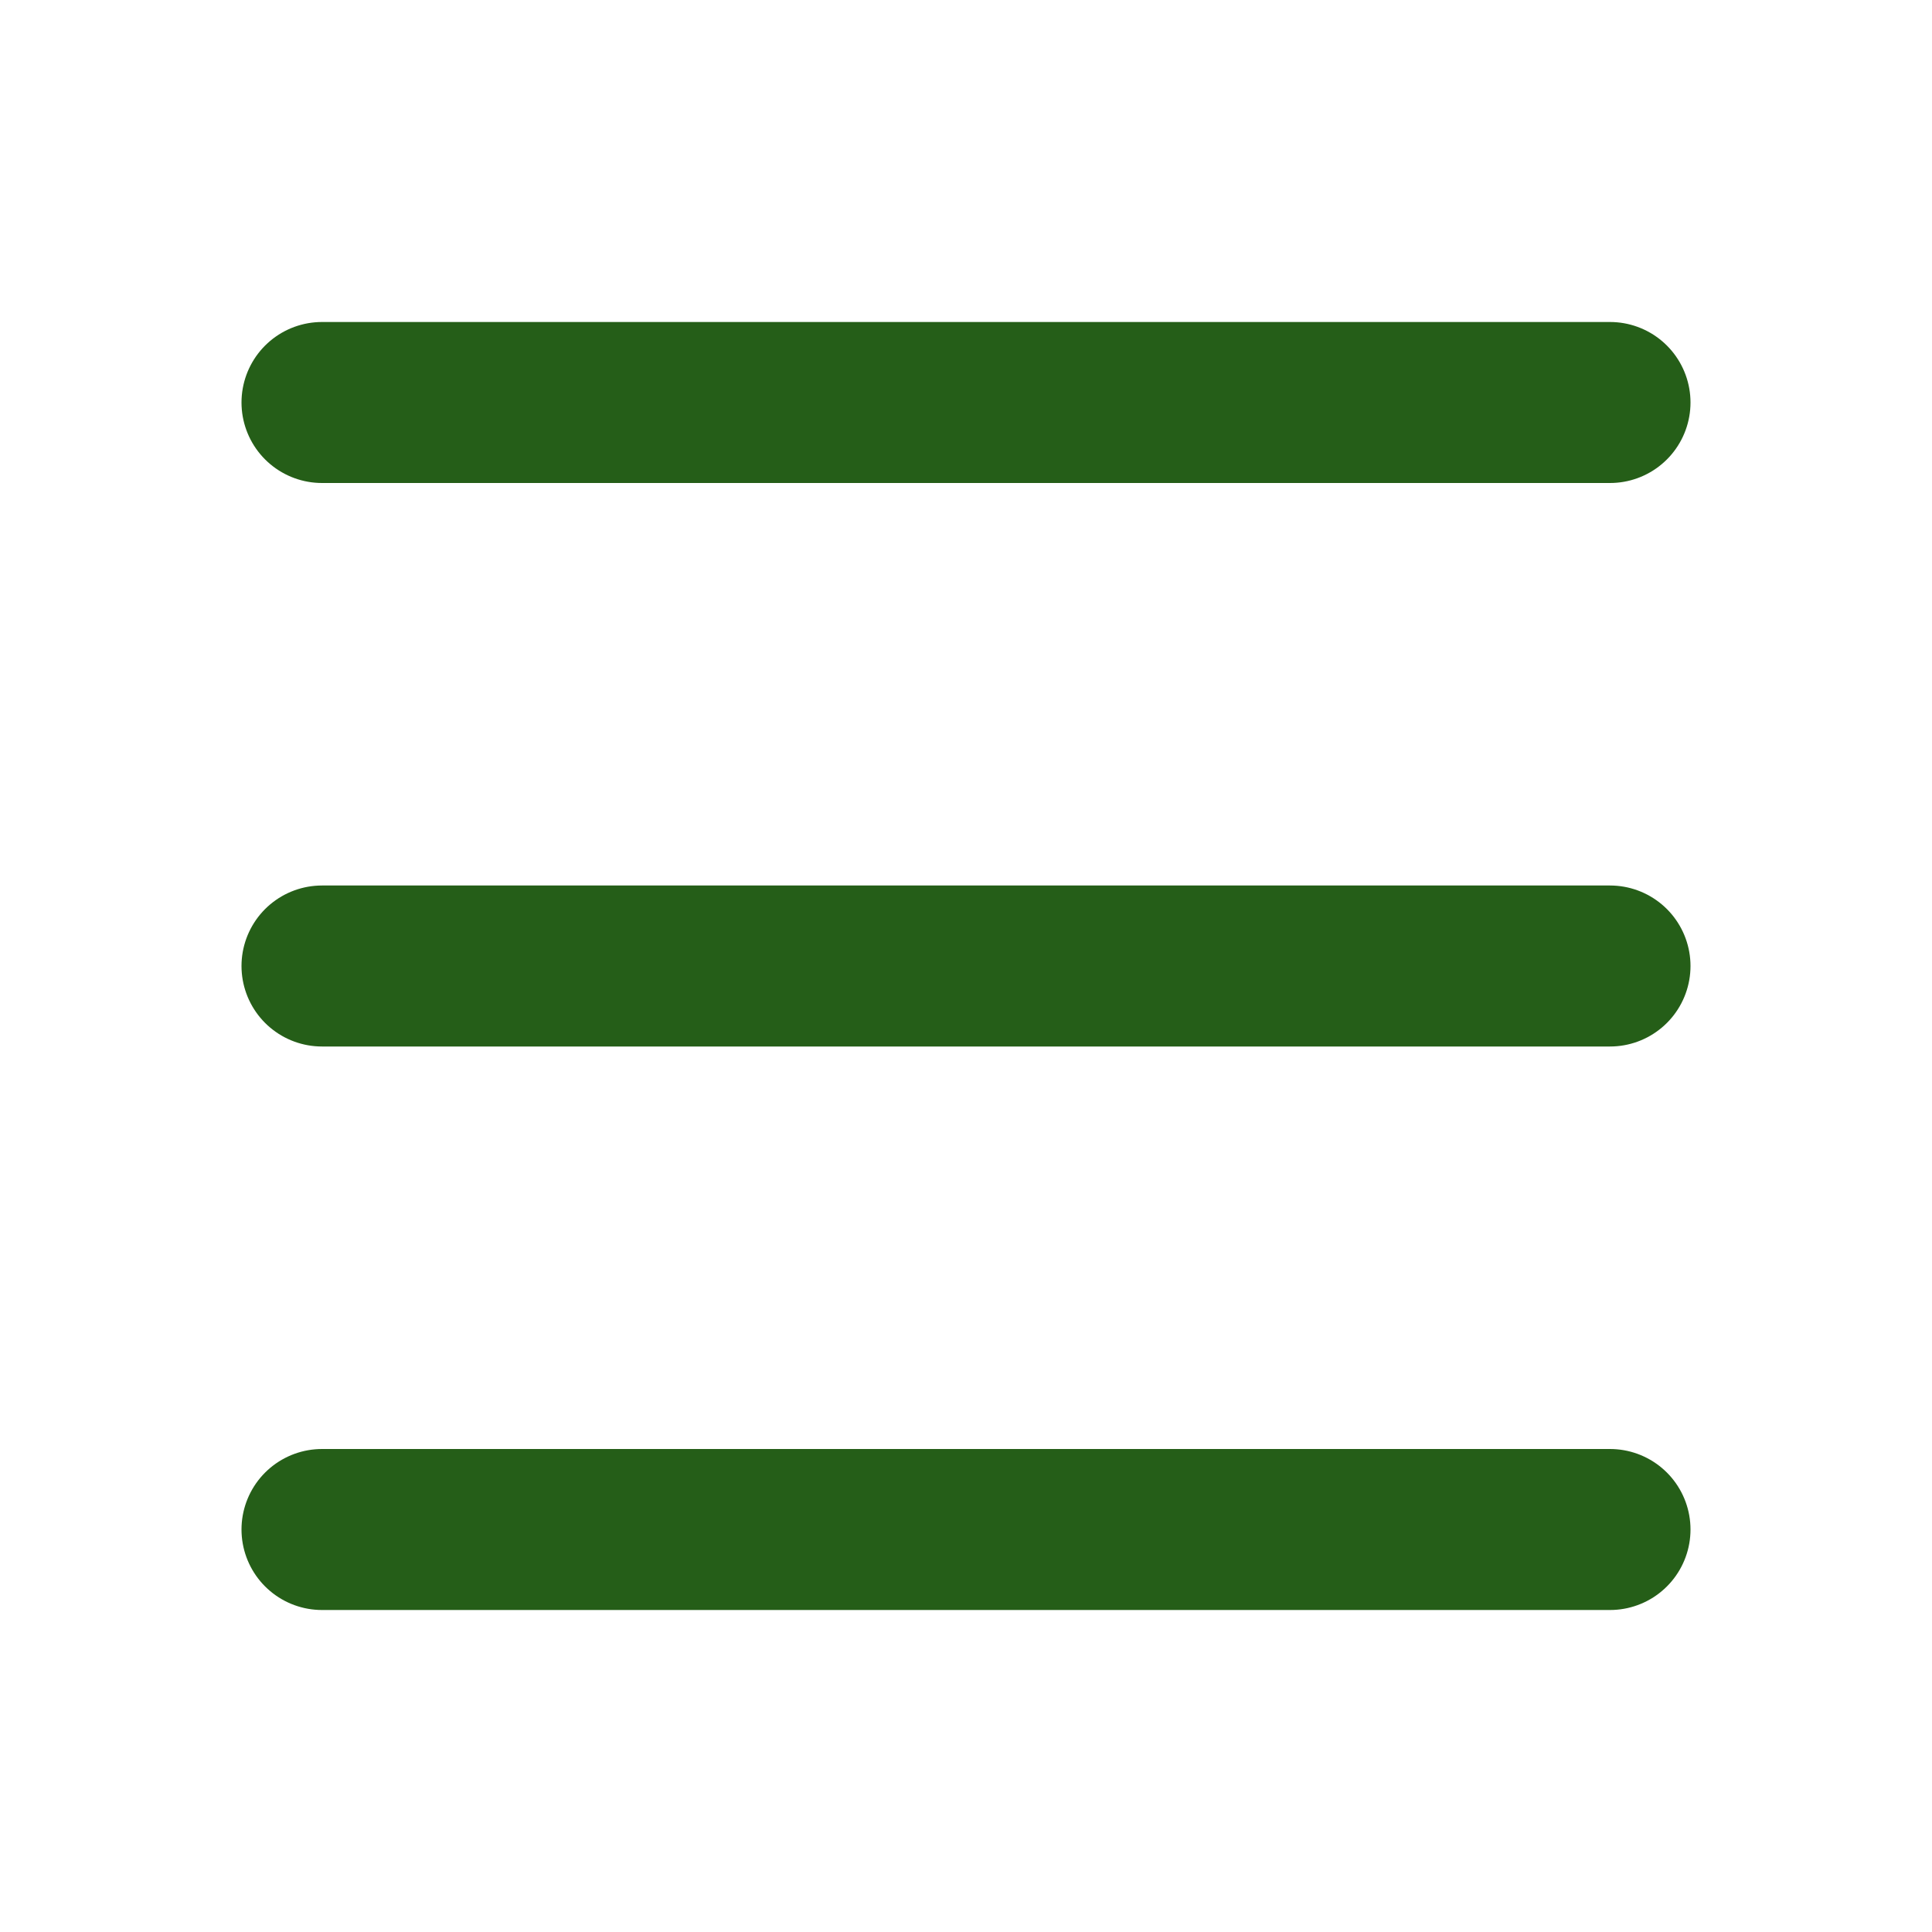
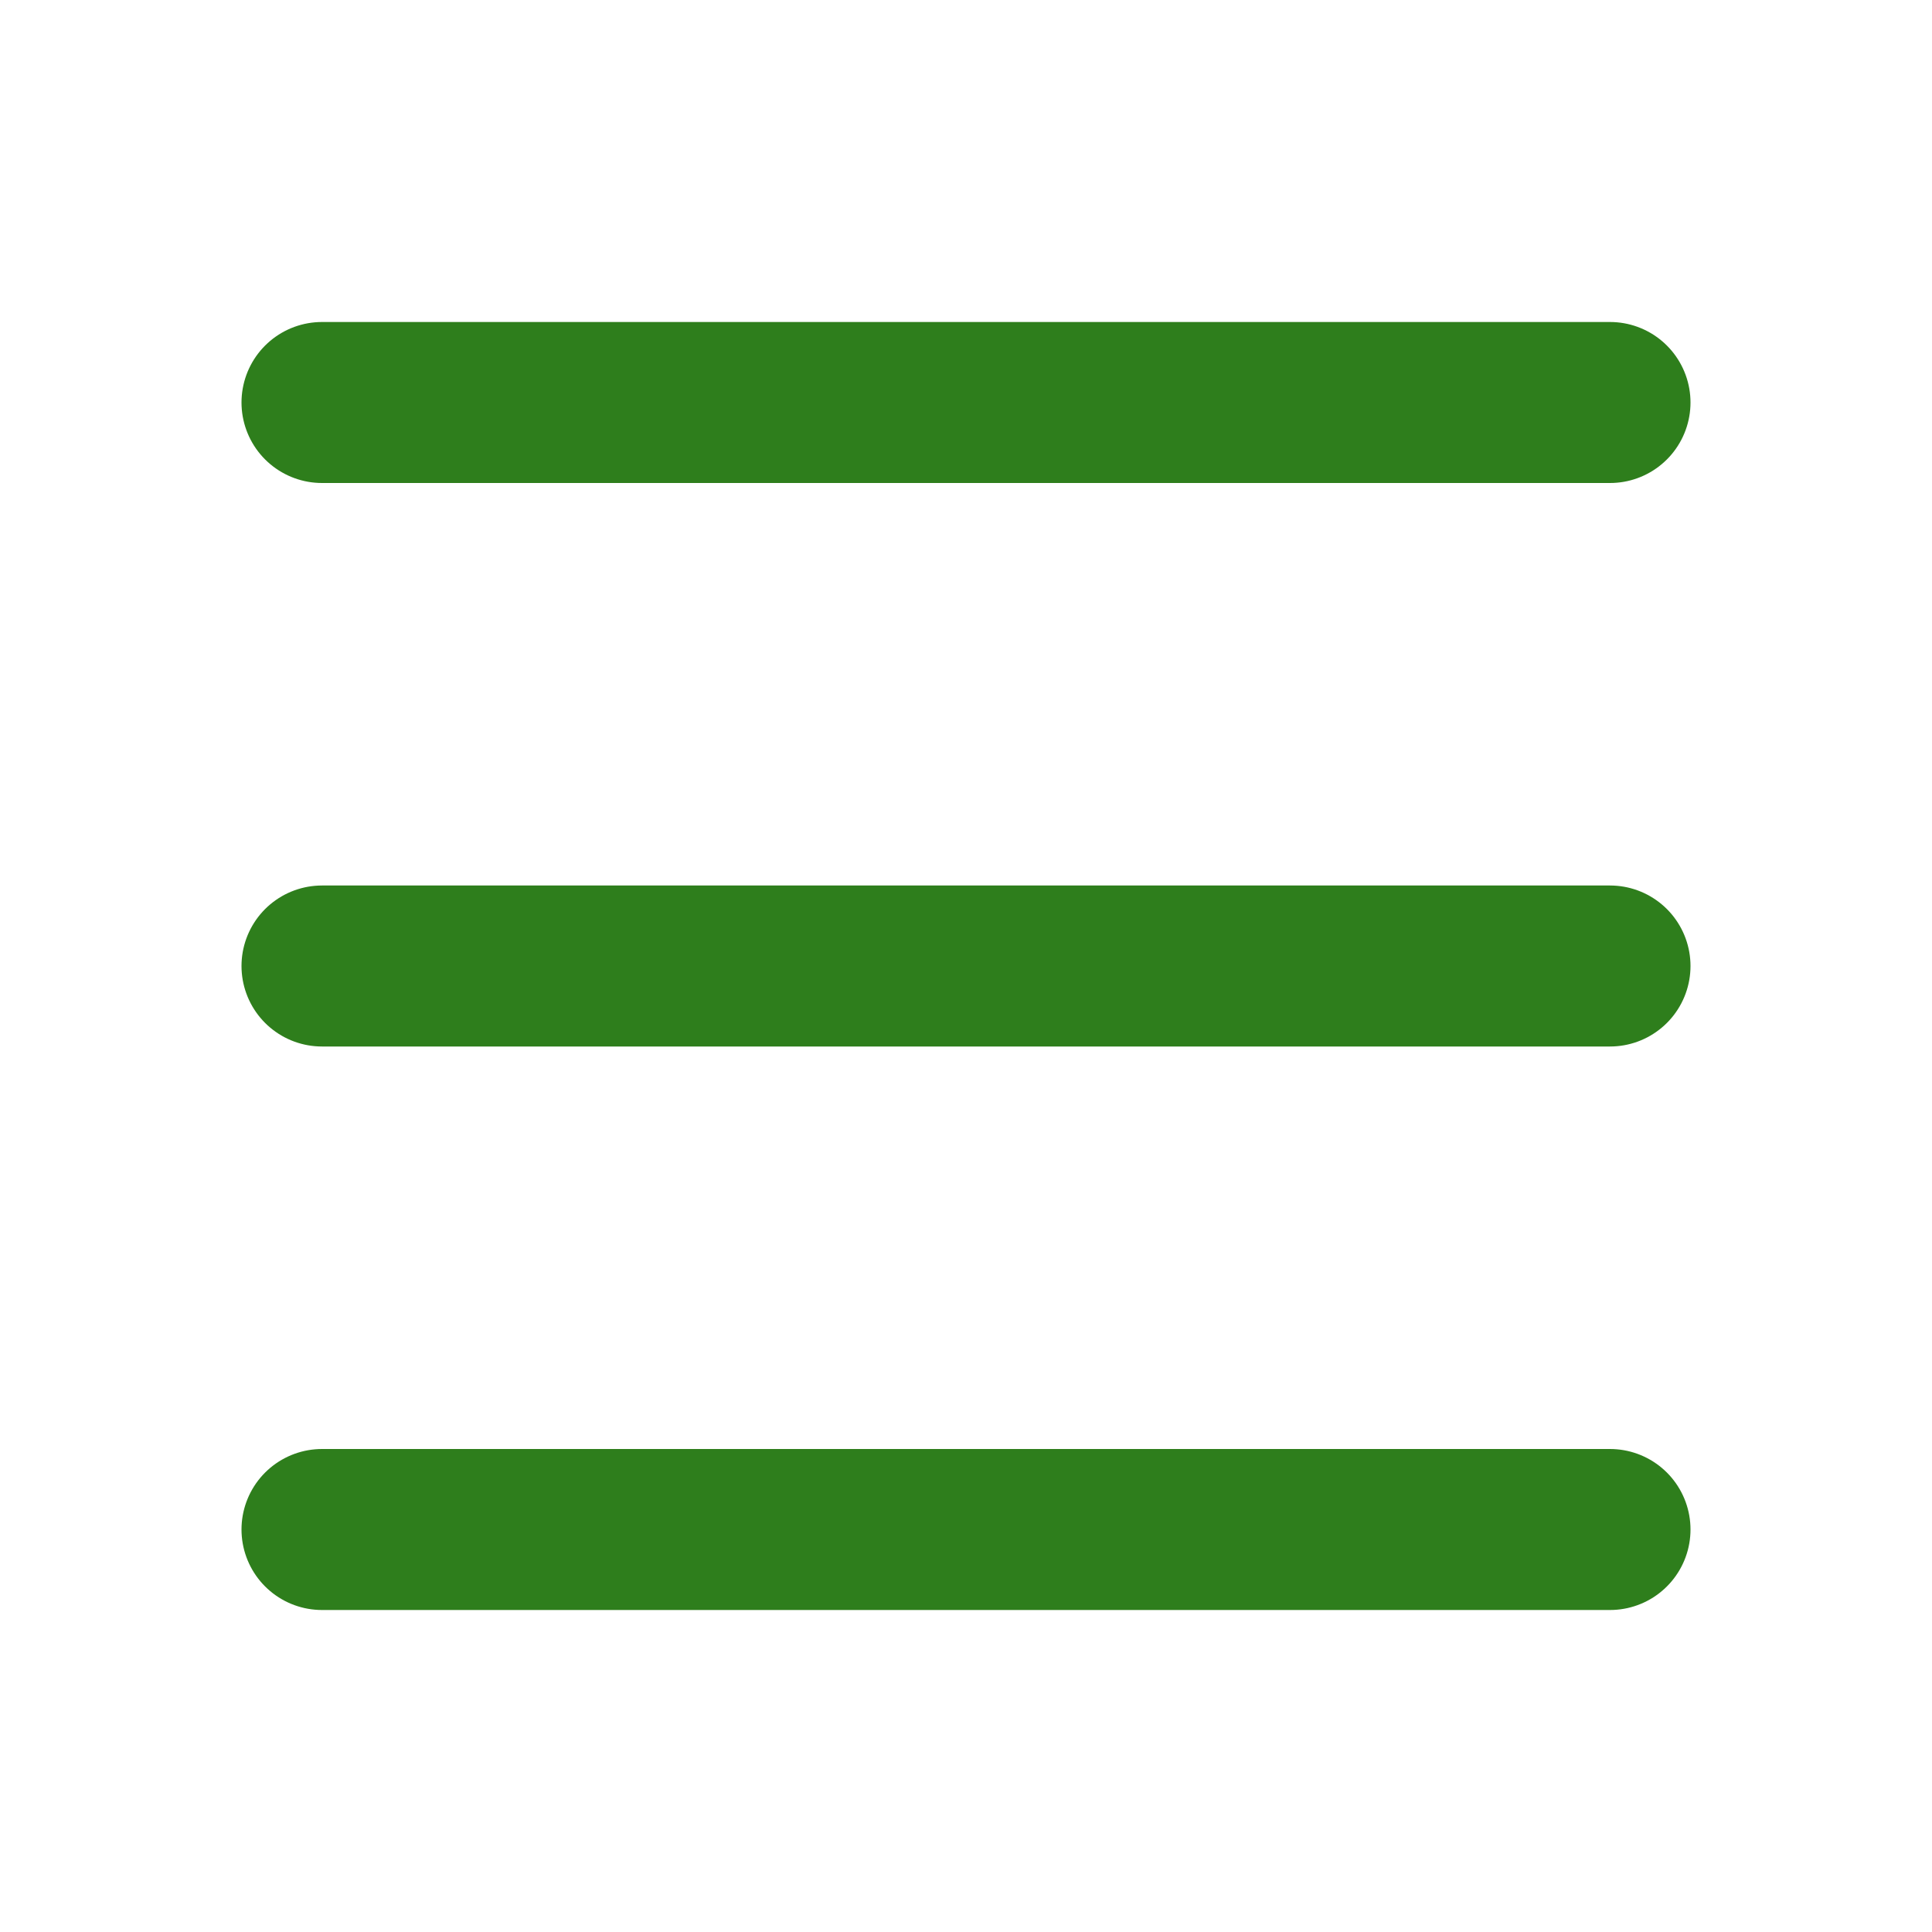
<svg xmlns="http://www.w3.org/2000/svg" width="24" height="24" viewBox="0 0 24 24" fill="none">
-   <path d="M4 5H20" stroke="#255E18" stroke-width="2" stroke-linecap="round" stroke-linejoin="round" />
-   <path d="M4 12H20" stroke="#255E18" stroke-width="2" stroke-linecap="round" stroke-linejoin="round" />
-   <path d="M4 19H20" stroke="#255E18" stroke-width="2" stroke-linecap="round" stroke-linejoin="round" />
+   <path d="M4 5H20" stroke="#2E7E1C" stroke-width="2" stroke-linecap="round" stroke-linejoin="round" />
+   <path d="M4 12H20" stroke="#2E7E1C" stroke-width="2" stroke-linecap="round" stroke-linejoin="round" />
+   <path d="M4 19H20" stroke="#2E7E1C" stroke-width="2" stroke-linecap="round" stroke-linejoin="round" />
</svg>
